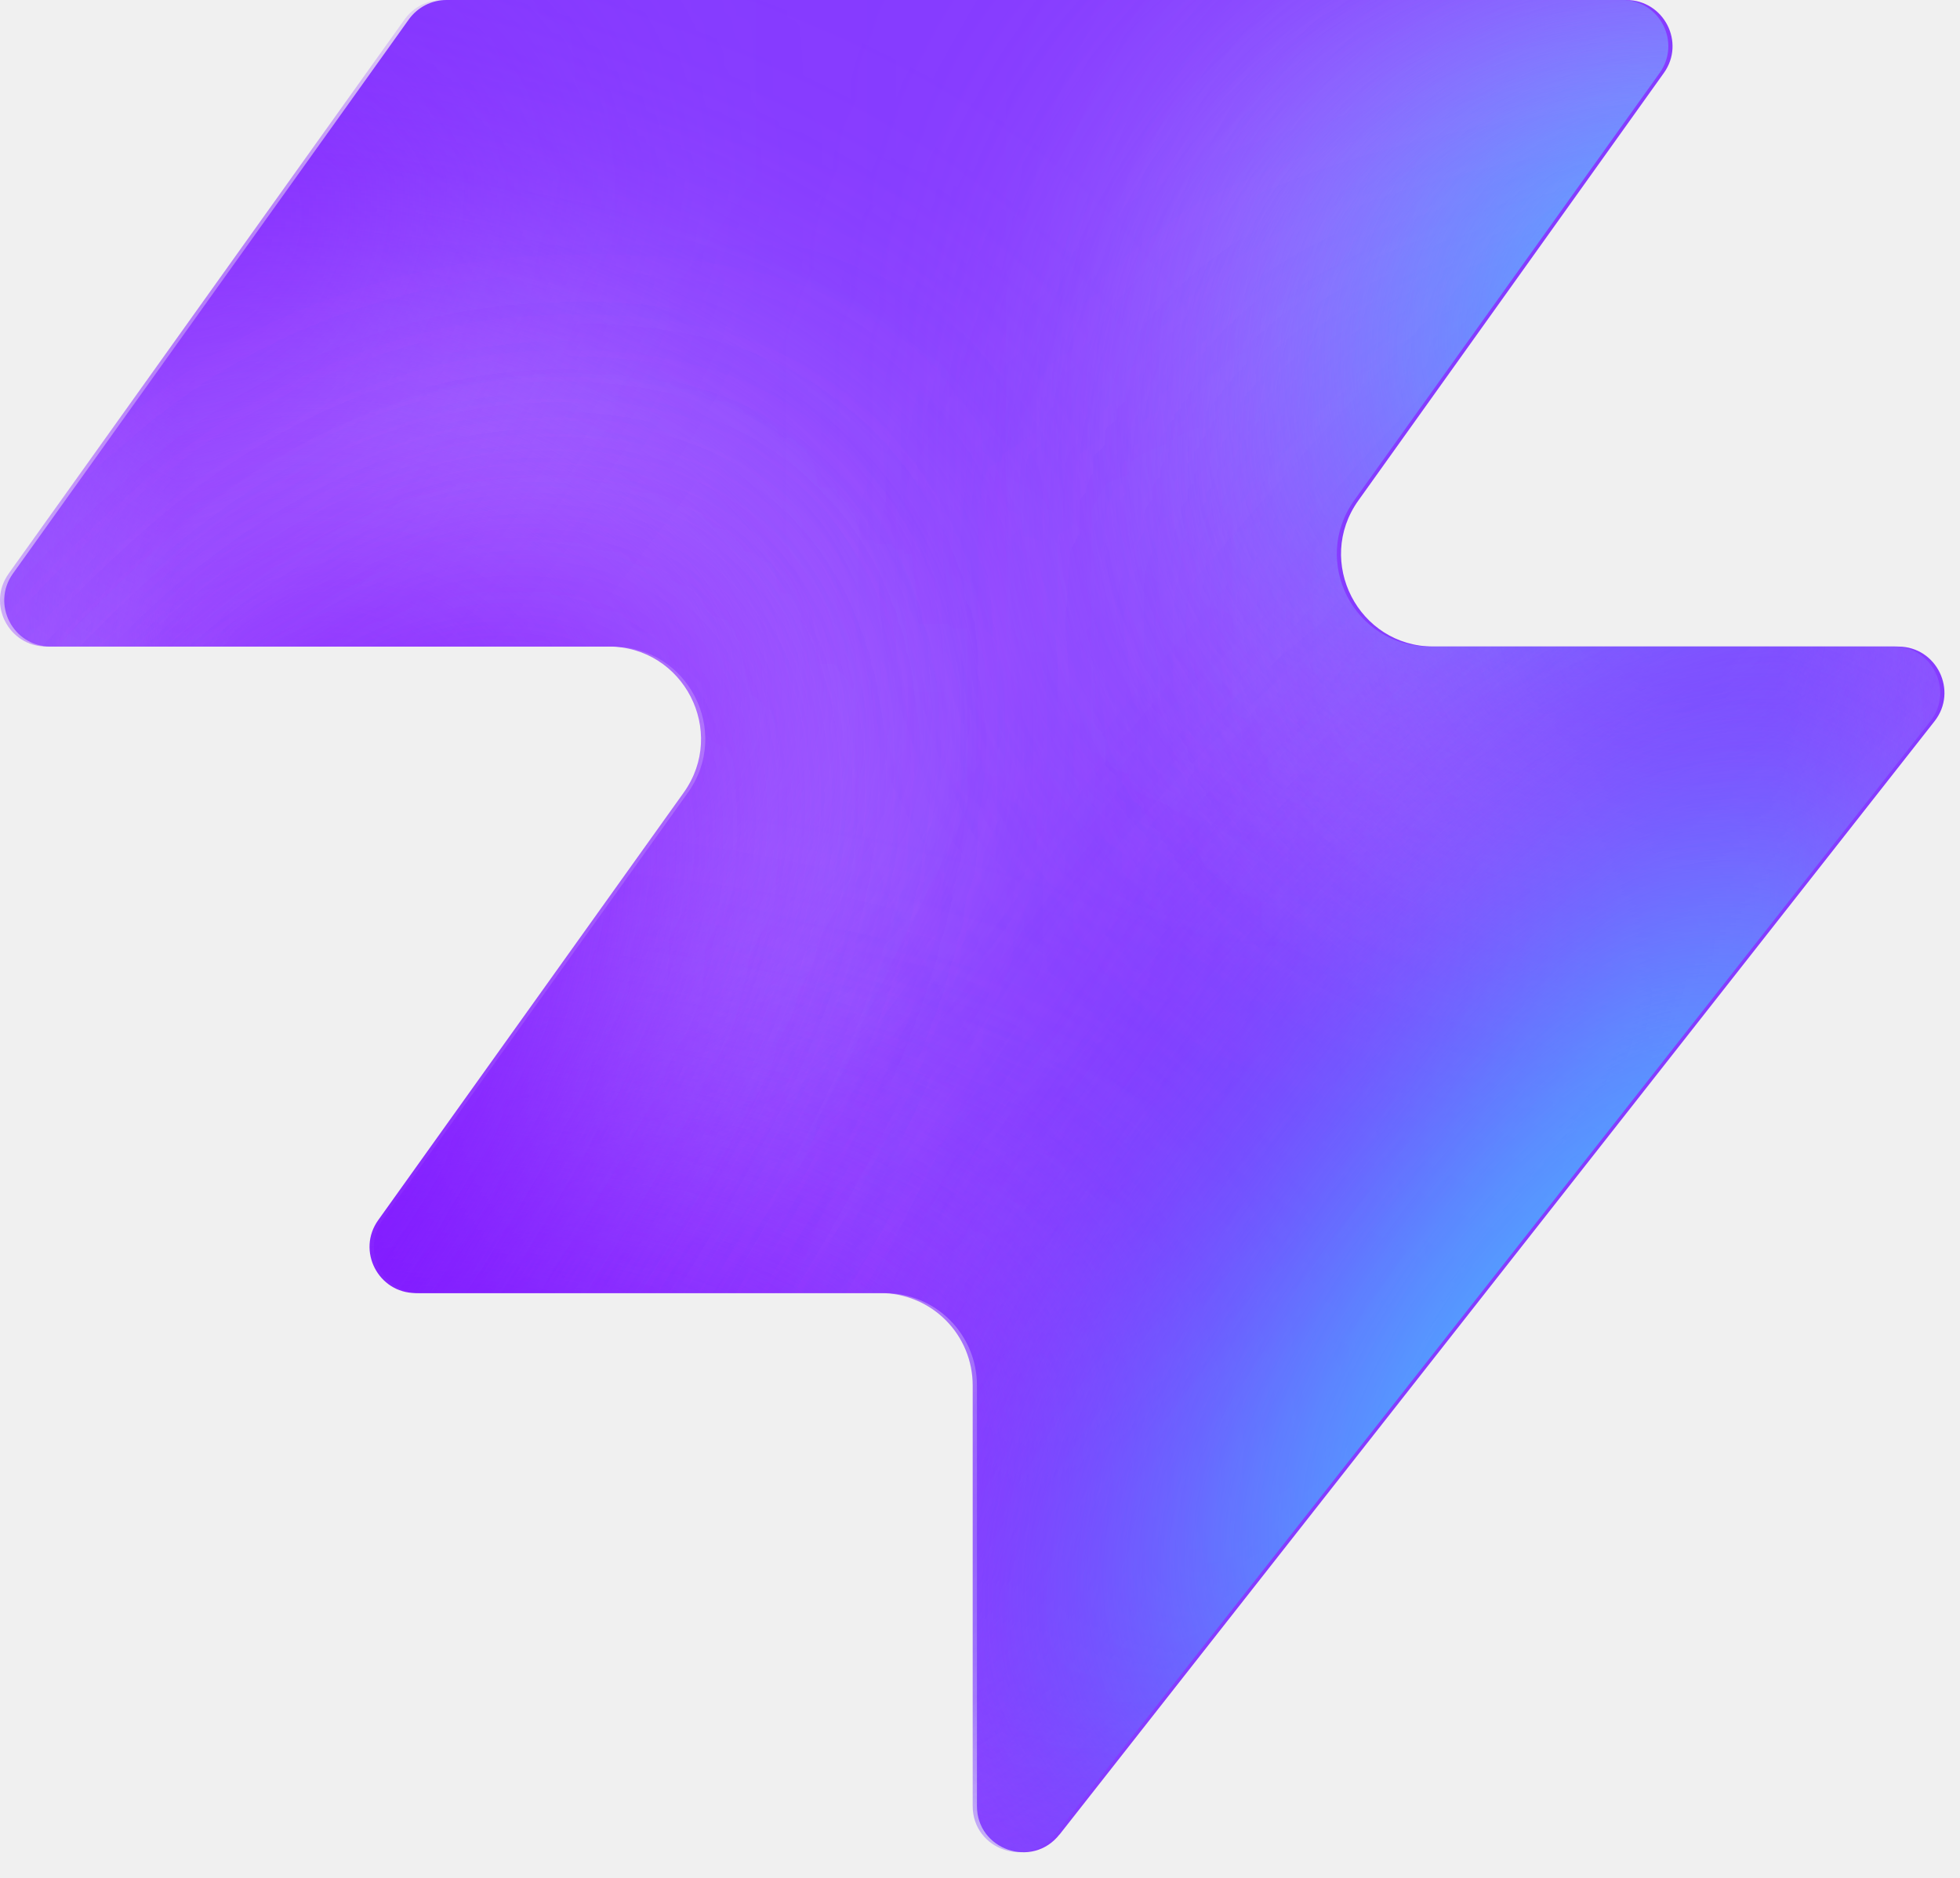
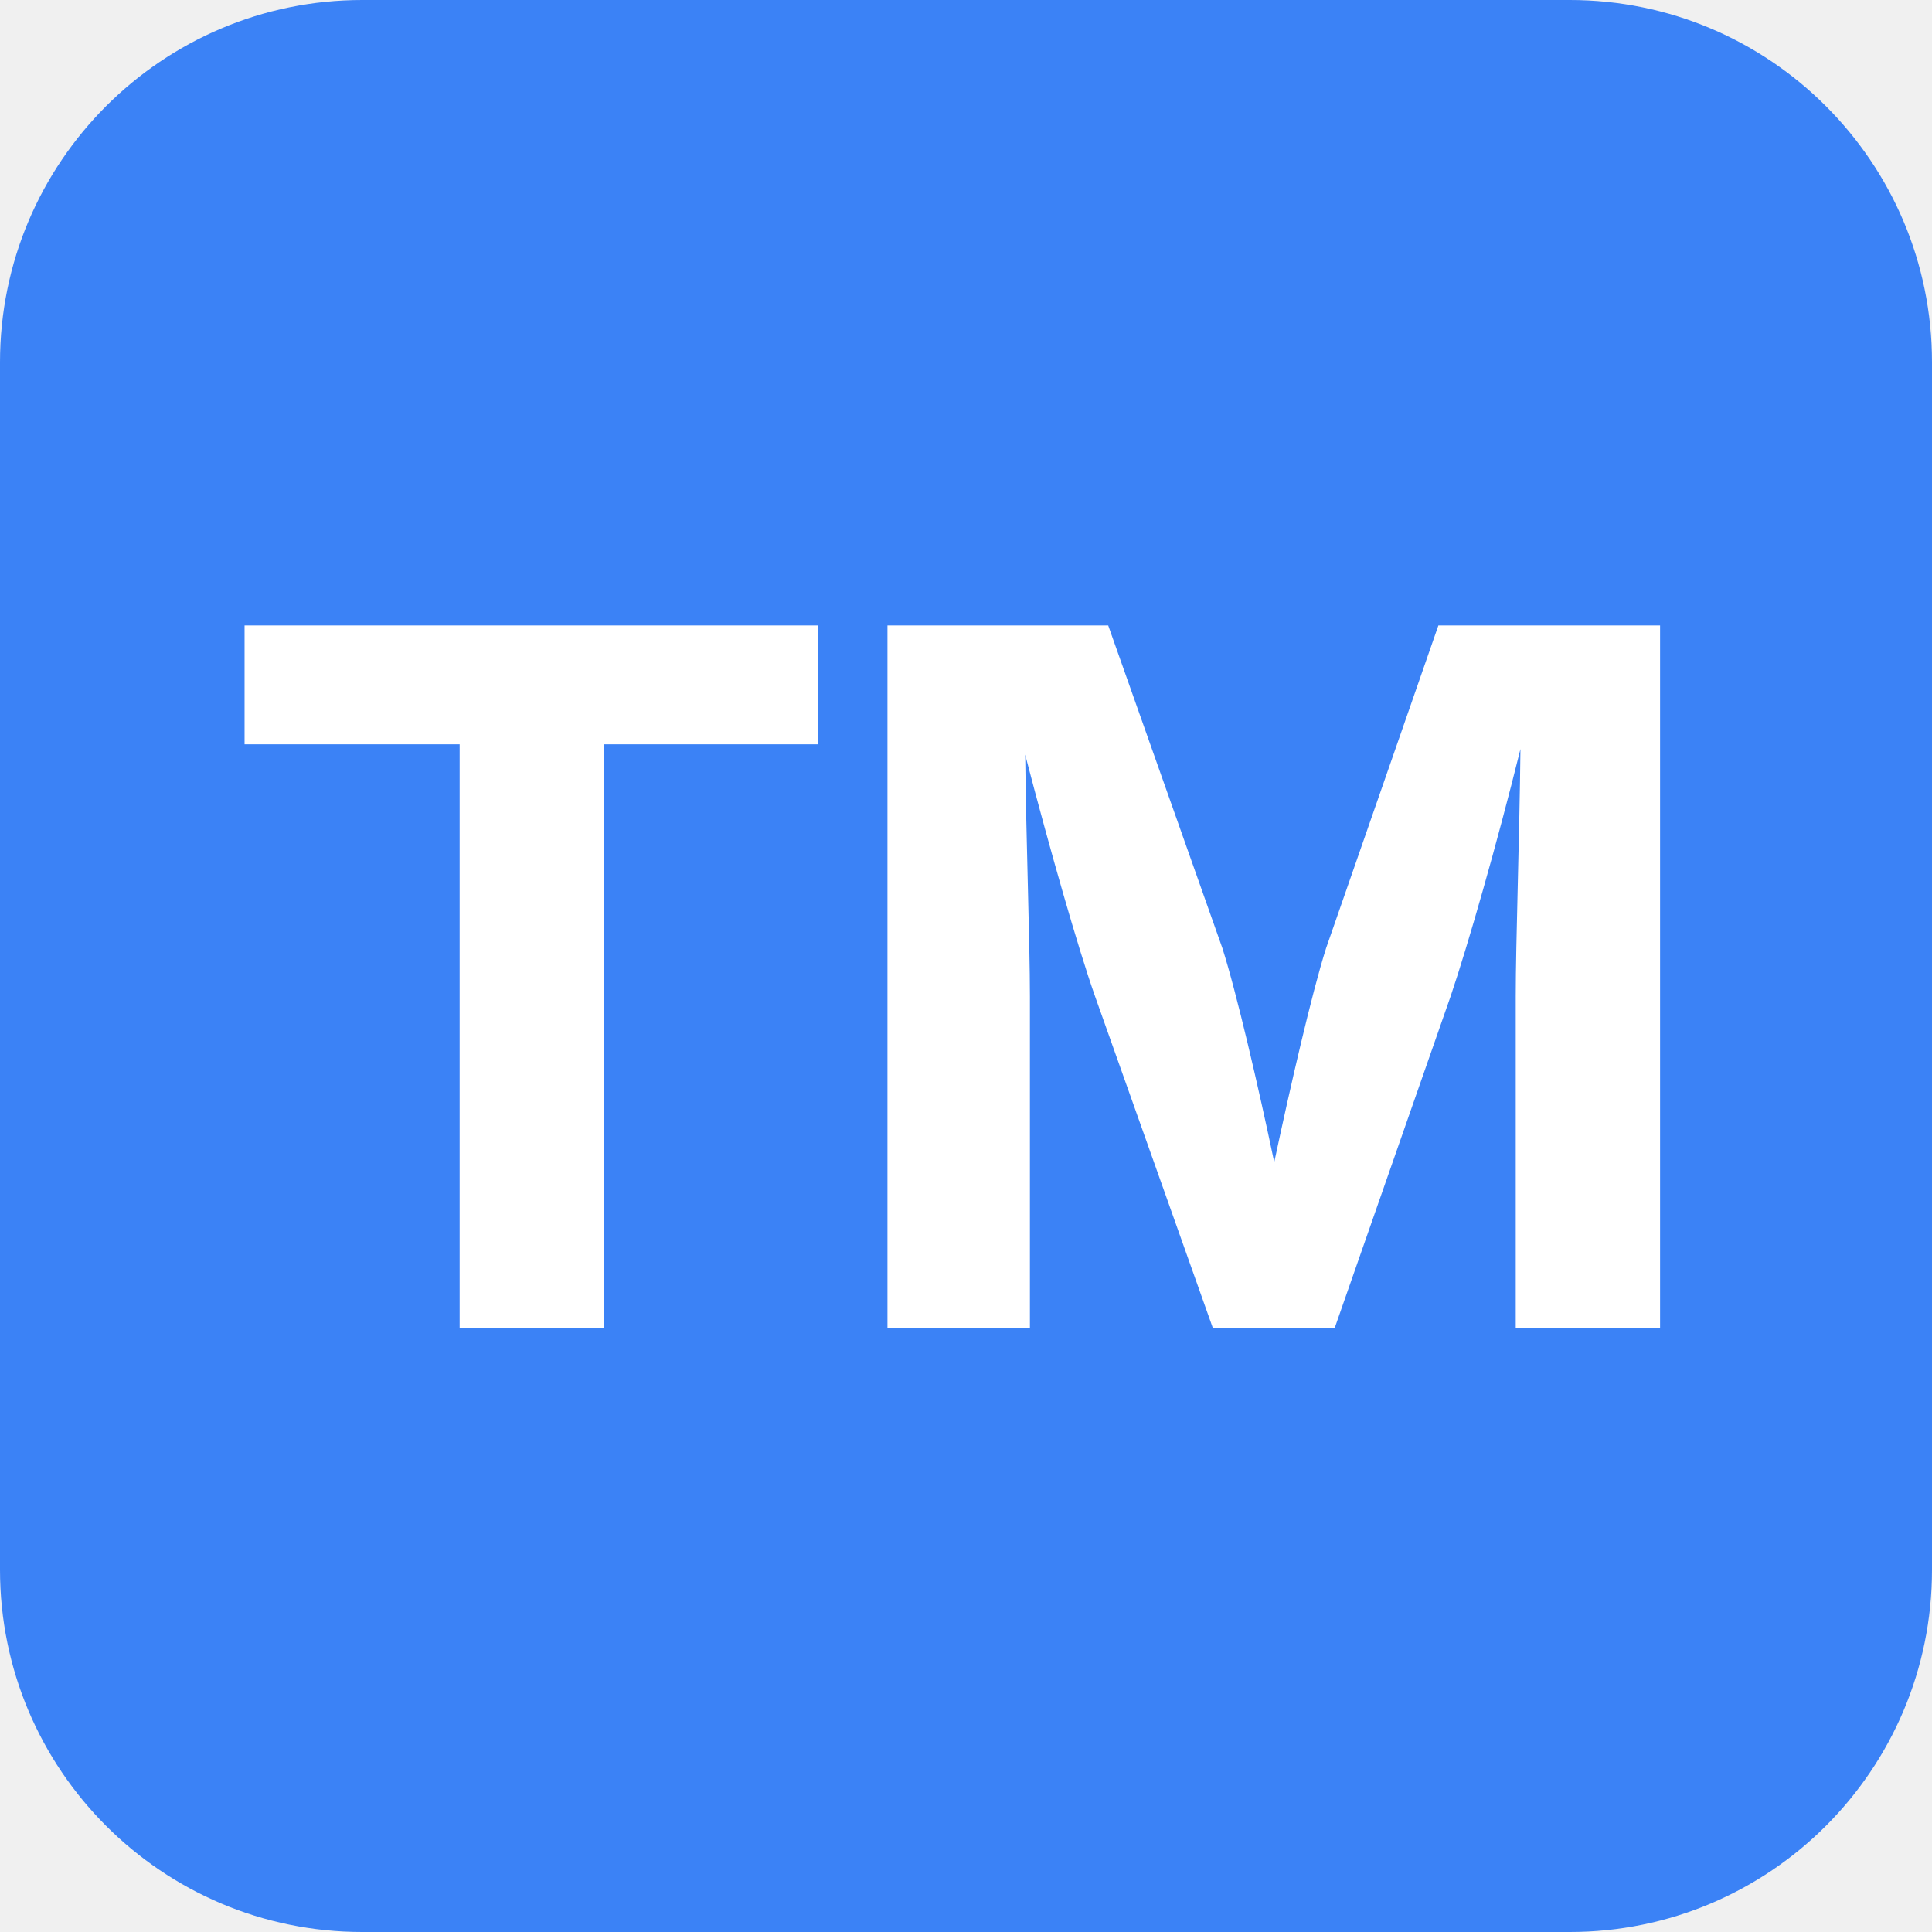
- <svg xmlns="http://www.w3.org/2000/svg" width="48" height="46" fill="none" viewBox="0 0 48 46">
-   <path fill="#863bff" d="M25.946 44.938c-.664.845-2.021.375-2.021-.698V33.937a2.26 2.26 0 0 0-2.262-2.262H10.287c-.92 0-1.456-1.04-.92-1.788l7.48-10.471c1.07-1.497 0-3.578-1.842-3.578H1.237c-.92 0-1.456-1.04-.92-1.788L10.013.474c.214-.297.556-.474.92-.474h28.894c.92 0 1.456 1.04.92 1.788l-7.48 10.471c-1.07 1.498 0 3.579 1.842 3.579h11.377c.943 0 1.473 1.088.89 1.83L25.947 44.94z" style="fill:#863bff;fill:color(display-p3 .525 .23 1);fill-opacity:1" />
-   <mask id="a" width="48" height="46" x="0" y="0" maskUnits="userSpaceOnUse" style="mask-type:alpha">
-     <path fill="#000" d="M25.842 44.938c-.664.844-2.021.375-2.021-.698V33.937a2.26 2.26 0 0 0-2.262-2.262H10.183c-.92 0-1.456-1.04-.92-1.788l7.48-10.471c1.07-1.498 0-3.579-1.842-3.579H1.133c-.92 0-1.456-1.04-.92-1.787L9.91.473c.214-.297.556-.474.92-.474h28.894c.92 0 1.456 1.04.92 1.788l-7.48 10.471c-1.07 1.498 0 3.578 1.842 3.578h11.377c.943 0 1.473 1.088.89 1.832L25.843 44.94z" style="fill:#000;fill-opacity:1" />
-   </mask>
-   <g mask="url(#a)">
-     <g filter="url(#b)">
-       <ellipse cx="5.508" cy="14.704" fill="#ede6ff" rx="5.508" ry="14.704" style="fill:#ede6ff;fill:color(display-p3 .927 .903 1);fill-opacity:1" transform="matrix(.00324 1 1 -.00324 -4.47 31.516)" />
-     </g>
-     <g filter="url(#c)">
-       <ellipse cx="10.399" cy="29.851" fill="#ede6ff" rx="10.399" ry="29.851" style="fill:#ede6ff;fill:color(display-p3 .927 .903 1);fill-opacity:1" transform="matrix(.00324 1 1 -.00324 -39.328 7.883)" />
-     </g>
-     <g filter="url(#d)">
-       <ellipse cx="5.508" cy="30.487" fill="#7e14ff" rx="5.508" ry="30.487" style="fill:#7e14ff;fill:color(display-p3 .492 .077 1);fill-opacity:1" transform="rotate(89.814 -25.913 -14.639)scale(1 -1)" />
-     </g>
-     <g filter="url(#e)">
-       <ellipse cx="5.508" cy="30.599" fill="#7e14ff" rx="5.508" ry="30.599" style="fill:#7e14ff;fill:color(display-p3 .492 .077 1);fill-opacity:1" transform="rotate(89.814 -32.644 -3.334)scale(1 -1)" />
-     </g>
-     <g filter="url(#f)">
-       <ellipse cx="5.508" cy="30.599" fill="#7e14ff" rx="5.508" ry="30.599" style="fill:#7e14ff;fill:color(display-p3 .492 .077 1);fill-opacity:1" transform="matrix(.00324 1 1 -.00324 -34.34 30.47)" />
-     </g>
-     <g filter="url(#g)">
-       <ellipse cx="14.072" cy="22.078" fill="#ede6ff" rx="14.072" ry="22.078" style="fill:#ede6ff;fill:color(display-p3 .927 .903 1);fill-opacity:1" transform="rotate(93.35 24.506 48.493)scale(-1 1)" />
-     </g>
-     <g filter="url(#h)">
-       <ellipse cx="3.47" cy="21.501" fill="#7e14ff" rx="3.47" ry="21.501" style="fill:#7e14ff;fill:color(display-p3 .492 .077 1);fill-opacity:1" transform="rotate(89.009 28.708 47.59)scale(-1 1)" />
-     </g>
-     <g filter="url(#i)">
-       <ellipse cx="3.47" cy="21.501" fill="#7e14ff" rx="3.47" ry="21.501" style="fill:#7e14ff;fill:color(display-p3 .492 .077 1);fill-opacity:1" transform="rotate(89.009 28.708 47.59)scale(-1 1)" />
-     </g>
-     <g filter="url(#j)">
-       <ellipse cx=".387" cy="8.972" fill="#7e14ff" rx="4.407" ry="29.108" style="fill:#7e14ff;fill:color(display-p3 .492 .077 1);fill-opacity:1" transform="rotate(39.51 .387 8.972)" />
-     </g>
-     <g filter="url(#k)">
-       <ellipse cx="47.523" cy="-6.092" fill="#7e14ff" rx="4.407" ry="29.108" style="fill:#7e14ff;fill:color(display-p3 .492 .077 1);fill-opacity:1" transform="rotate(37.892 47.523 -6.092)" />
-     </g>
-     <g filter="url(#l)">
-       <ellipse cx="41.412" cy="6.333" fill="#47bfff" rx="5.971" ry="9.665" style="fill:#47bfff;fill:color(display-p3 .28 .748 1);fill-opacity:1" transform="rotate(37.892 41.412 6.333)" />
-     </g>
-     <g filter="url(#m)">
-       <ellipse cx="-1.879" cy="38.332" fill="#7e14ff" rx="4.407" ry="29.108" style="fill:#7e14ff;fill:color(display-p3 .492 .077 1);fill-opacity:1" transform="rotate(37.892 -1.88 38.332)" />
-     </g>
-     <g filter="url(#n)">
-       <ellipse cx="-1.879" cy="38.332" fill="#7e14ff" rx="4.407" ry="29.108" style="fill:#7e14ff;fill:color(display-p3 .492 .077 1);fill-opacity:1" transform="rotate(37.892 -1.88 38.332)" />
-     </g>
-     <g filter="url(#o)">
-       <ellipse cx="35.651" cy="29.907" fill="#7e14ff" rx="4.407" ry="29.108" style="fill:#7e14ff;fill:color(display-p3 .492 .077 1);fill-opacity:1" transform="rotate(37.892 35.651 29.907)" />
-     </g>
-     <g filter="url(#p)">
-       <ellipse cx="38.418" cy="32.4" fill="#47bfff" rx="5.971" ry="15.297" style="fill:#47bfff;fill:color(display-p3 .28 .748 1);fill-opacity:1" transform="rotate(37.892 38.418 32.4)" />
-     </g>
-   </g>
-   <defs>
-     <filter id="b" width="60.045" height="41.654" x="-19.77" y="16.149" color-interpolation-filters="sRGB" filterUnits="userSpaceOnUse">
-       <feFlood flood-opacity="0" result="BackgroundImageFix" />
-       <feBlend in="SourceGraphic" in2="BackgroundImageFix" result="shape" />
-       <feGaussianBlur result="effect1_foregroundBlur_2002_17158" stdDeviation="7.659" />
-     </filter>
-     <filter id="c" width="90.34" height="51.437" x="-54.613" y="-7.533" color-interpolation-filters="sRGB" filterUnits="userSpaceOnUse">
-       <feFlood flood-opacity="0" result="BackgroundImageFix" />
-       <feBlend in="SourceGraphic" in2="BackgroundImageFix" result="shape" />
-       <feGaussianBlur result="effect1_foregroundBlur_2002_17158" stdDeviation="7.659" />
-     </filter>
-     <filter id="d" width="79.355" height="29.4" x="-49.64" y="2.03" color-interpolation-filters="sRGB" filterUnits="userSpaceOnUse">
-       <feFlood flood-opacity="0" result="BackgroundImageFix" />
-       <feBlend in="SourceGraphic" in2="BackgroundImageFix" result="shape" />
-       <feGaussianBlur result="effect1_foregroundBlur_2002_17158" stdDeviation="4.596" />
-     </filter>
-     <filter id="e" width="79.579" height="29.4" x="-45.045" y="20.029" color-interpolation-filters="sRGB" filterUnits="userSpaceOnUse">
-       <feFlood flood-opacity="0" result="BackgroundImageFix" />
-       <feBlend in="SourceGraphic" in2="BackgroundImageFix" result="shape" />
-       <feGaussianBlur result="effect1_foregroundBlur_2002_17158" stdDeviation="4.596" />
-     </filter>
-     <filter id="f" width="79.579" height="29.4" x="-43.513" y="21.178" color-interpolation-filters="sRGB" filterUnits="userSpaceOnUse">
-       <feFlood flood-opacity="0" result="BackgroundImageFix" />
-       <feBlend in="SourceGraphic" in2="BackgroundImageFix" result="shape" />
-       <feGaussianBlur result="effect1_foregroundBlur_2002_17158" stdDeviation="4.596" />
-     </filter>
-     <filter id="g" width="74.749" height="58.852" x="15.756" y="-17.901" color-interpolation-filters="sRGB" filterUnits="userSpaceOnUse">
-       <feFlood flood-opacity="0" result="BackgroundImageFix" />
-       <feBlend in="SourceGraphic" in2="BackgroundImageFix" result="shape" />
-       <feGaussianBlur result="effect1_foregroundBlur_2002_17158" stdDeviation="7.659" />
-     </filter>
-     <filter id="h" width="61.377" height="25.362" x="23.548" y="2.284" color-interpolation-filters="sRGB" filterUnits="userSpaceOnUse">
-       <feFlood flood-opacity="0" result="BackgroundImageFix" />
-       <feBlend in="SourceGraphic" in2="BackgroundImageFix" result="shape" />
-       <feGaussianBlur result="effect1_foregroundBlur_2002_17158" stdDeviation="4.596" />
-     </filter>
-     <filter id="i" width="61.377" height="25.362" x="23.548" y="2.284" color-interpolation-filters="sRGB" filterUnits="userSpaceOnUse">
-       <feFlood flood-opacity="0" result="BackgroundImageFix" />
-       <feBlend in="SourceGraphic" in2="BackgroundImageFix" result="shape" />
-       <feGaussianBlur result="effect1_foregroundBlur_2002_17158" stdDeviation="4.596" />
-     </filter>
-     <filter id="j" width="56.045" height="63.649" x="-27.636" y="-22.853" color-interpolation-filters="sRGB" filterUnits="userSpaceOnUse">
-       <feFlood flood-opacity="0" result="BackgroundImageFix" />
-       <feBlend in="SourceGraphic" in2="BackgroundImageFix" result="shape" />
-       <feGaussianBlur result="effect1_foregroundBlur_2002_17158" stdDeviation="4.596" />
-     </filter>
-     <filter id="k" width="54.814" height="64.646" x="20.116" y="-38.415" color-interpolation-filters="sRGB" filterUnits="userSpaceOnUse">
-       <feFlood flood-opacity="0" result="BackgroundImageFix" />
-       <feBlend in="SourceGraphic" in2="BackgroundImageFix" result="shape" />
-       <feGaussianBlur result="effect1_foregroundBlur_2002_17158" stdDeviation="4.596" />
-     </filter>
-     <filter id="l" width="33.541" height="35.313" x="24.641" y="-11.323" color-interpolation-filters="sRGB" filterUnits="userSpaceOnUse">
-       <feFlood flood-opacity="0" result="BackgroundImageFix" />
-       <feBlend in="SourceGraphic" in2="BackgroundImageFix" result="shape" />
-       <feGaussianBlur result="effect1_foregroundBlur_2002_17158" stdDeviation="4.596" />
-     </filter>
-     <filter id="m" width="54.814" height="64.646" x="-29.286" y="6.009" color-interpolation-filters="sRGB" filterUnits="userSpaceOnUse">
-       <feFlood flood-opacity="0" result="BackgroundImageFix" />
-       <feBlend in="SourceGraphic" in2="BackgroundImageFix" result="shape" />
-       <feGaussianBlur result="effect1_foregroundBlur_2002_17158" stdDeviation="4.596" />
-     </filter>
-     <filter id="n" width="54.814" height="64.646" x="-29.286" y="6.009" color-interpolation-filters="sRGB" filterUnits="userSpaceOnUse">
-       <feFlood flood-opacity="0" result="BackgroundImageFix" />
-       <feBlend in="SourceGraphic" in2="BackgroundImageFix" result="shape" />
-       <feGaussianBlur result="effect1_foregroundBlur_2002_17158" stdDeviation="4.596" />
-     </filter>
-     <filter id="o" width="54.814" height="64.646" x="8.244" y="-2.416" color-interpolation-filters="sRGB" filterUnits="userSpaceOnUse">
-       <feFlood flood-opacity="0" result="BackgroundImageFix" />
-       <feBlend in="SourceGraphic" in2="BackgroundImageFix" result="shape" />
-       <feGaussianBlur result="effect1_foregroundBlur_2002_17158" stdDeviation="4.596" />
-     </filter>
-     <filter id="p" width="39.409" height="43.623" x="18.713" y="10.588" color-interpolation-filters="sRGB" filterUnits="userSpaceOnUse">
-       <feFlood flood-opacity="0" result="BackgroundImageFix" />
-       <feBlend in="SourceGraphic" in2="BackgroundImageFix" result="shape" />
-       <feGaussianBlur result="effect1_foregroundBlur_2002_17158" stdDeviation="4.596" />
-     </filter>
-   </defs>
+ <svg xmlns="http://www.w3.org/2000/svg" viewBox="0 0 32 32" width="32" height="32">
+   <rect width="32" height="32" rx="6" fill="#3B82F6" />
+   <text x="16" y="22" text-anchor="middle" font-family="system-ui, -apple-system, 'Segoe UI', sans-serif" font-size="16" font-weight="700" fill="#ffffff" letter-spacing="-0.5">TM</text>
</svg>
